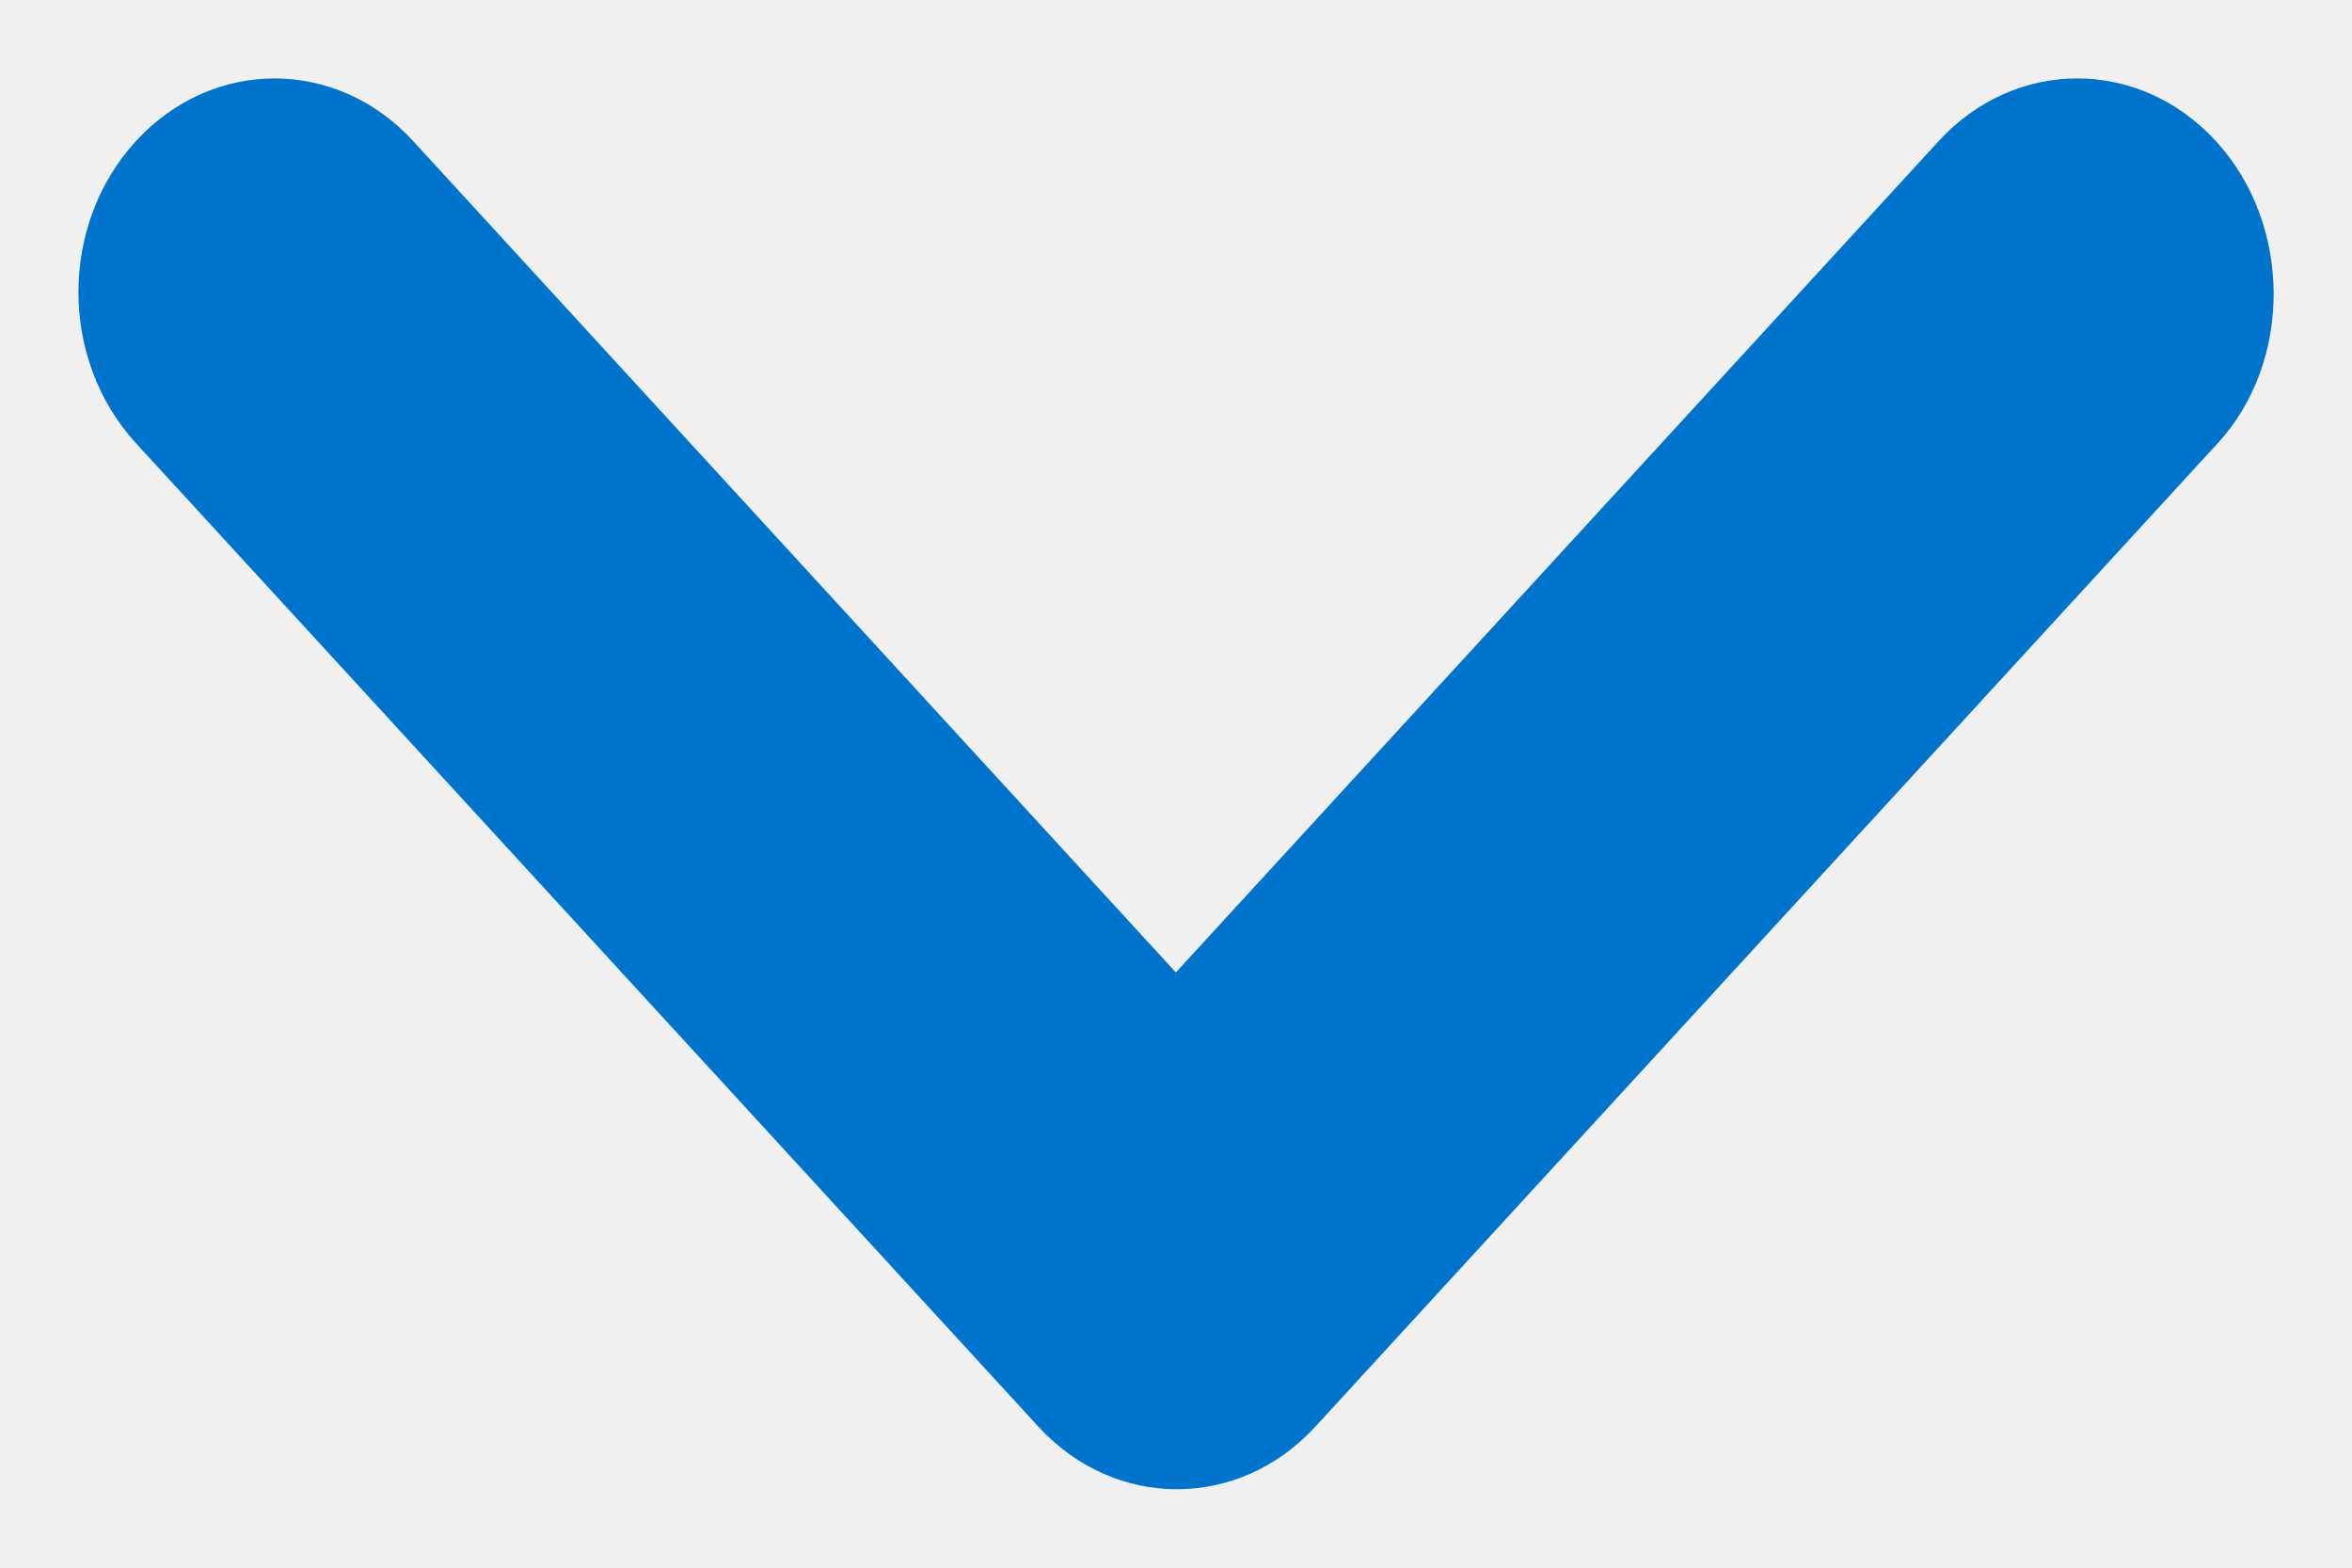
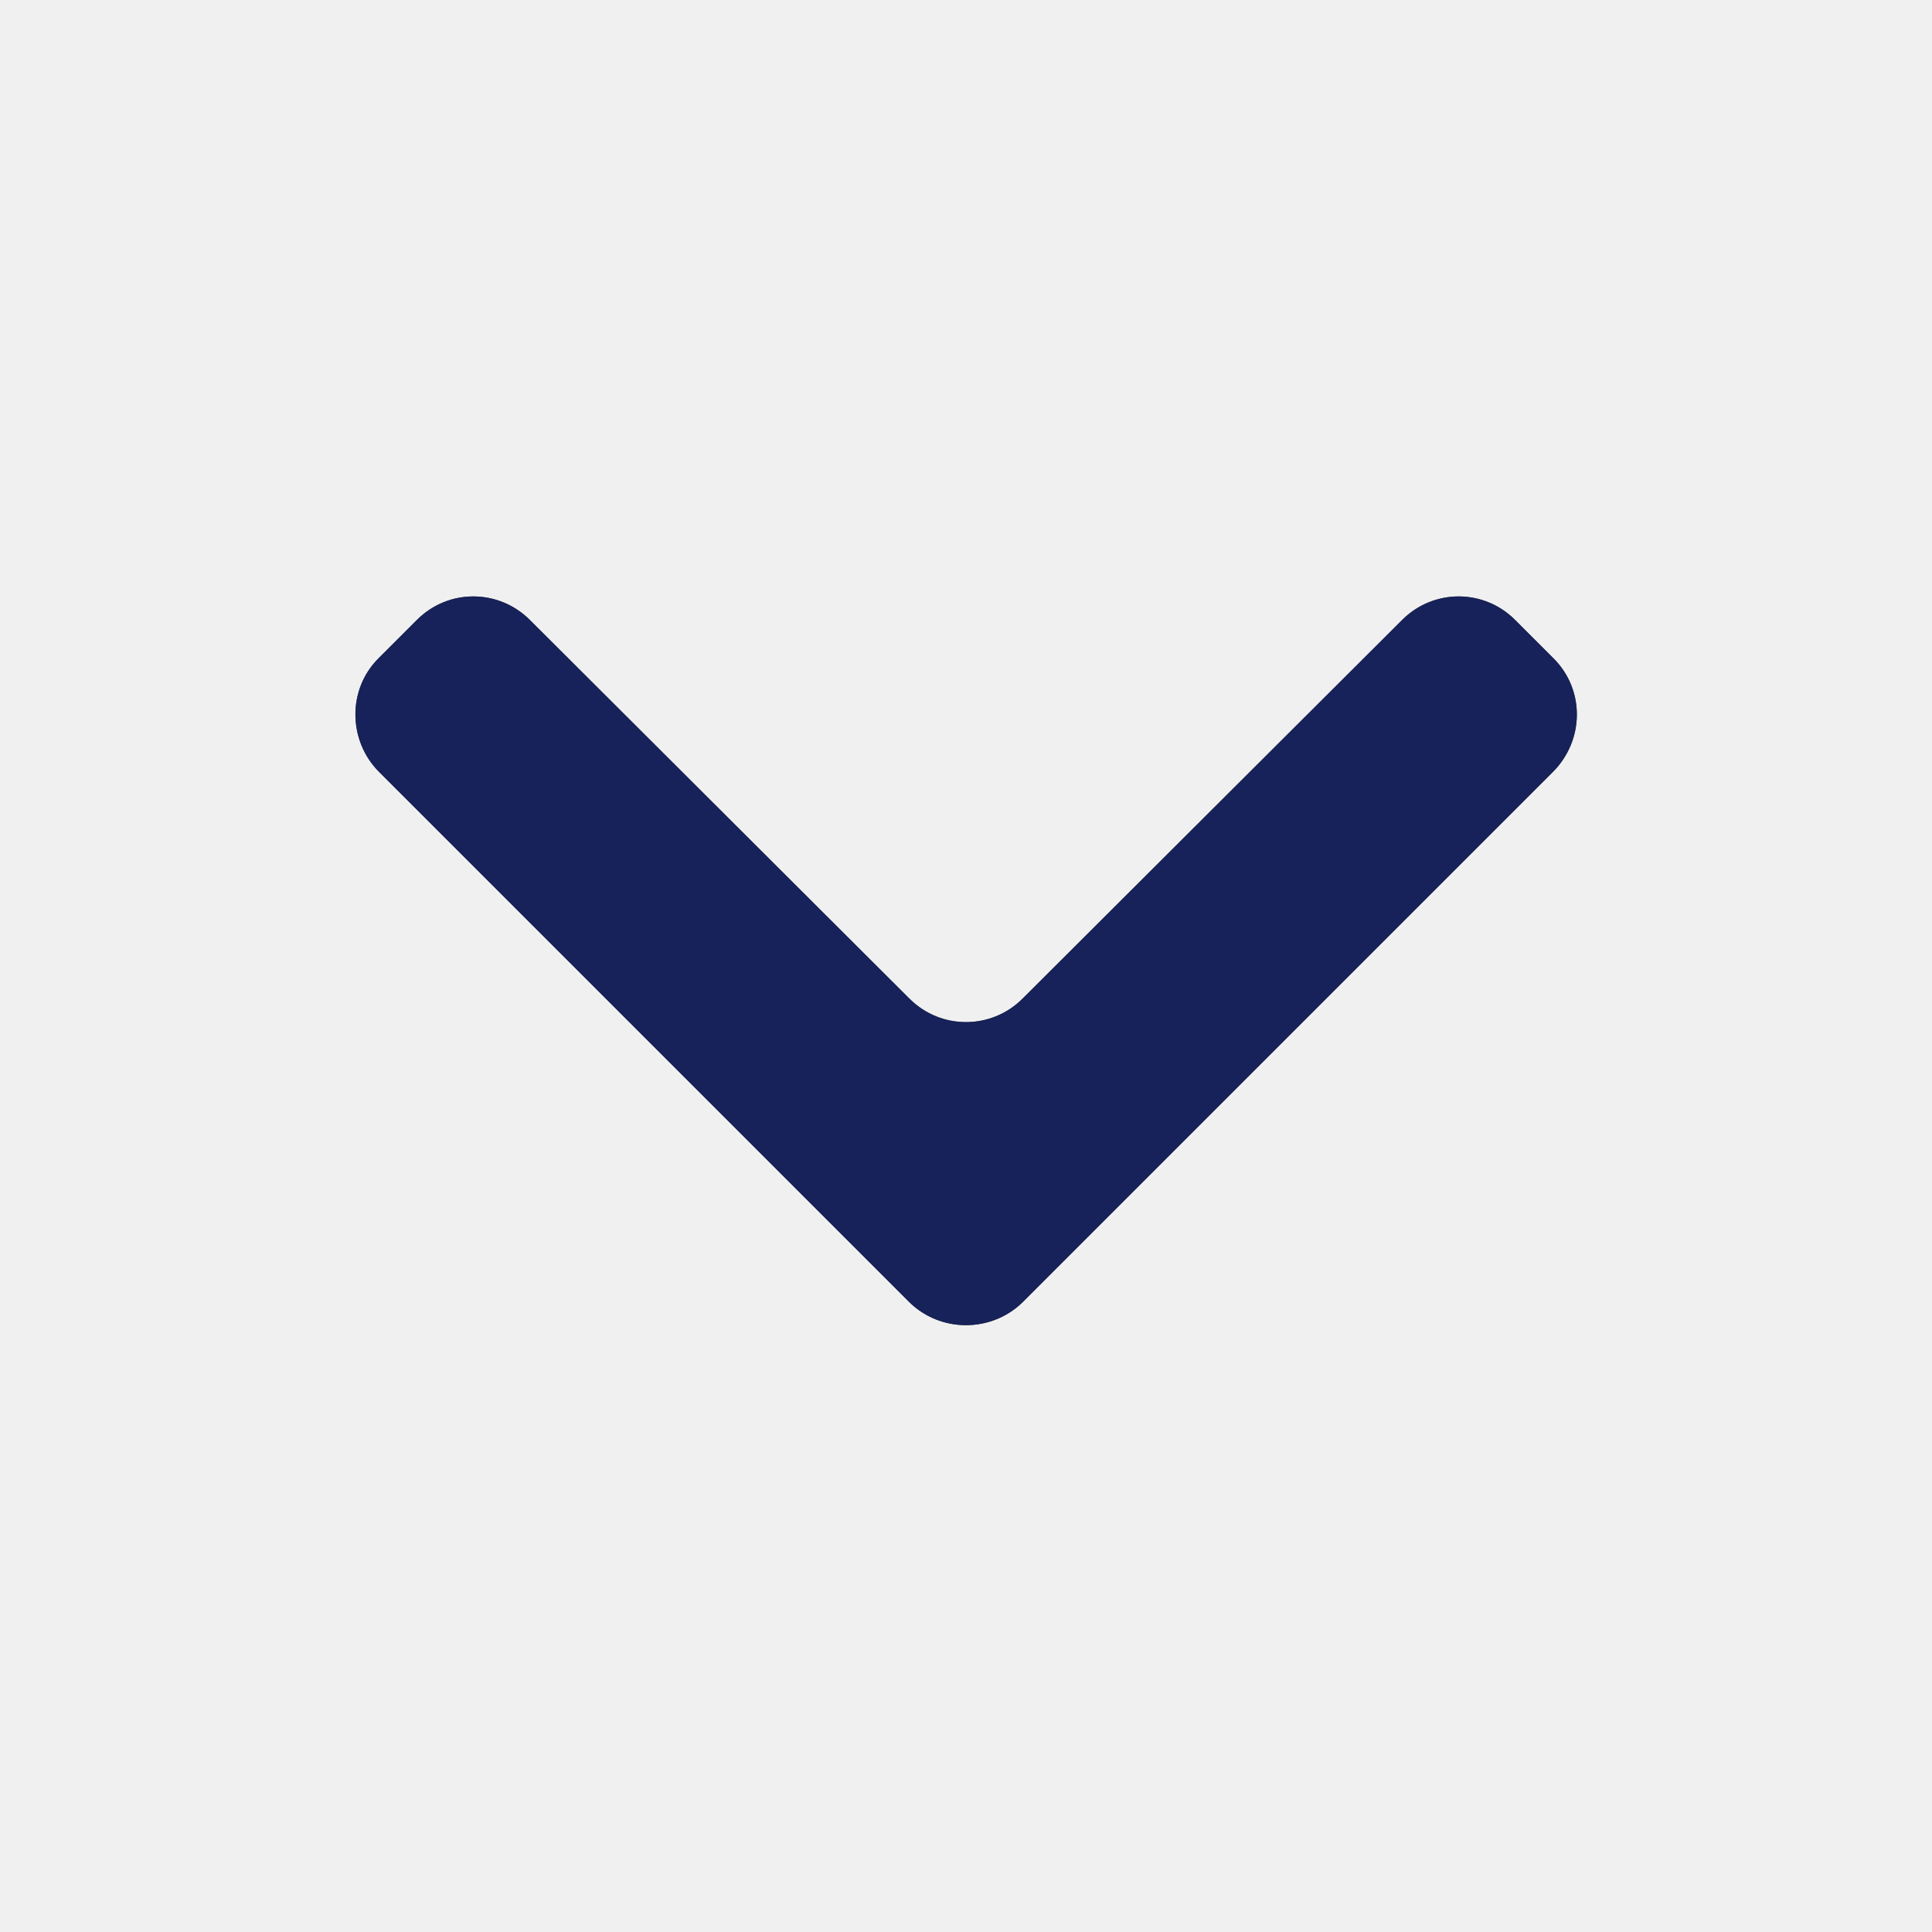
- <svg xmlns="http://www.w3.org/2000/svg" xmlns:xlink="http://www.w3.org/1999/xlink" width="15px" height="10px" viewBox="0 0 15 10" version="1.1">
+ <svg xmlns="http://www.w3.org/2000/svg" xmlns:xlink="http://www.w3.org/1999/xlink" width="24px" height="24px" viewBox="0 0 24 24" version="1.1">
  <defs>
-     <path d="M0.4,0.368 C-0.133,0.857 -0.133,1.647 0.4,2.136 L5.703,7.001 L0.4,11.865 C-0.133,12.354 -0.133,13.144 0.4,13.633 C0.933,14.122 1.794,14.122 2.327,13.633 L8.6,7.878 C9.133,7.389 9.133,6.6 8.6,6.111 L2.327,0.356 C1.808,-0.121 0.933,-0.121 0.4,0.368 Z" id="path-1" />
+     <path d="M18.82,7.7 C18.433,7.313 17.808,7.311 17.418,7.701 L12.702,12.406 C12.314,12.793 11.688,12.795 11.298,12.406 L6.582,7.701 C6.194,7.314 5.57,7.31 5.18,7.7 L4.7,8.18 C4.313,8.567 4.324,9.204 4.71,9.59 L11.29,16.17 C11.682,16.562 12.324,16.556 12.71,16.17 L19.29,9.59 C19.682,9.198 19.69,8.57 19.3,8.18 L18.82,7.7 Z" id="path-1" />
  </defs>
-   <g id="Page-2" stroke="none" stroke-width="1" fill="none" fill-rule="evenodd">
-     <g id="UX/UI-Master" transform="translate(-522, -2525)">
-       <g id="Group-7" transform="translate(282, 2490)">
-         <g id="Group-6" transform="translate(60, 0)">
-           <g id="Icon-/-Keyboard-Arrow---Right-/-Rounded-Copy-9" transform="translate(187.5, 40) rotate(-270) translate(-187.5, -40) translate(183, 33)">
-             <mask id="mask-2" fill="white">
-               <use xlink:href="#path-1" />
-             </mask>
-             <g id="icon/navigation/chevron_right_24px" fill-rule="nonzero" />
-             <g id="↳-Icon-Color" mask="url(#mask-2)" fill="#0074CC">
-               <g transform="translate(-11, -14)" id="Rectangle">
-                 <rect x="0" y="0" width="31" height="30" />
-               </g>
-             </g>
-           </g>
-         </g>
+   <g id="icon-/-chevron-/-down" stroke="none" stroke-width="1" fill="none" fill-rule="evenodd">
+     <mask id="mask-2" fill="white">
+       <use xlink:href="#path-1" />
+     </mask>
+     <use id="Shape" fill-opacity="0.7" fill="#000000" xlink:href="#path-1" />
+     <g id="Color-/-brand-/-darkblue" mask="url(#mask-2)" fill="#162259">
+       <g transform="translate(12, 12) rotate(180) translate(-12, -12) ">
+         <rect x="0" y="0" width="24" height="24" />
      </g>
    </g>
  </g>
</svg>
